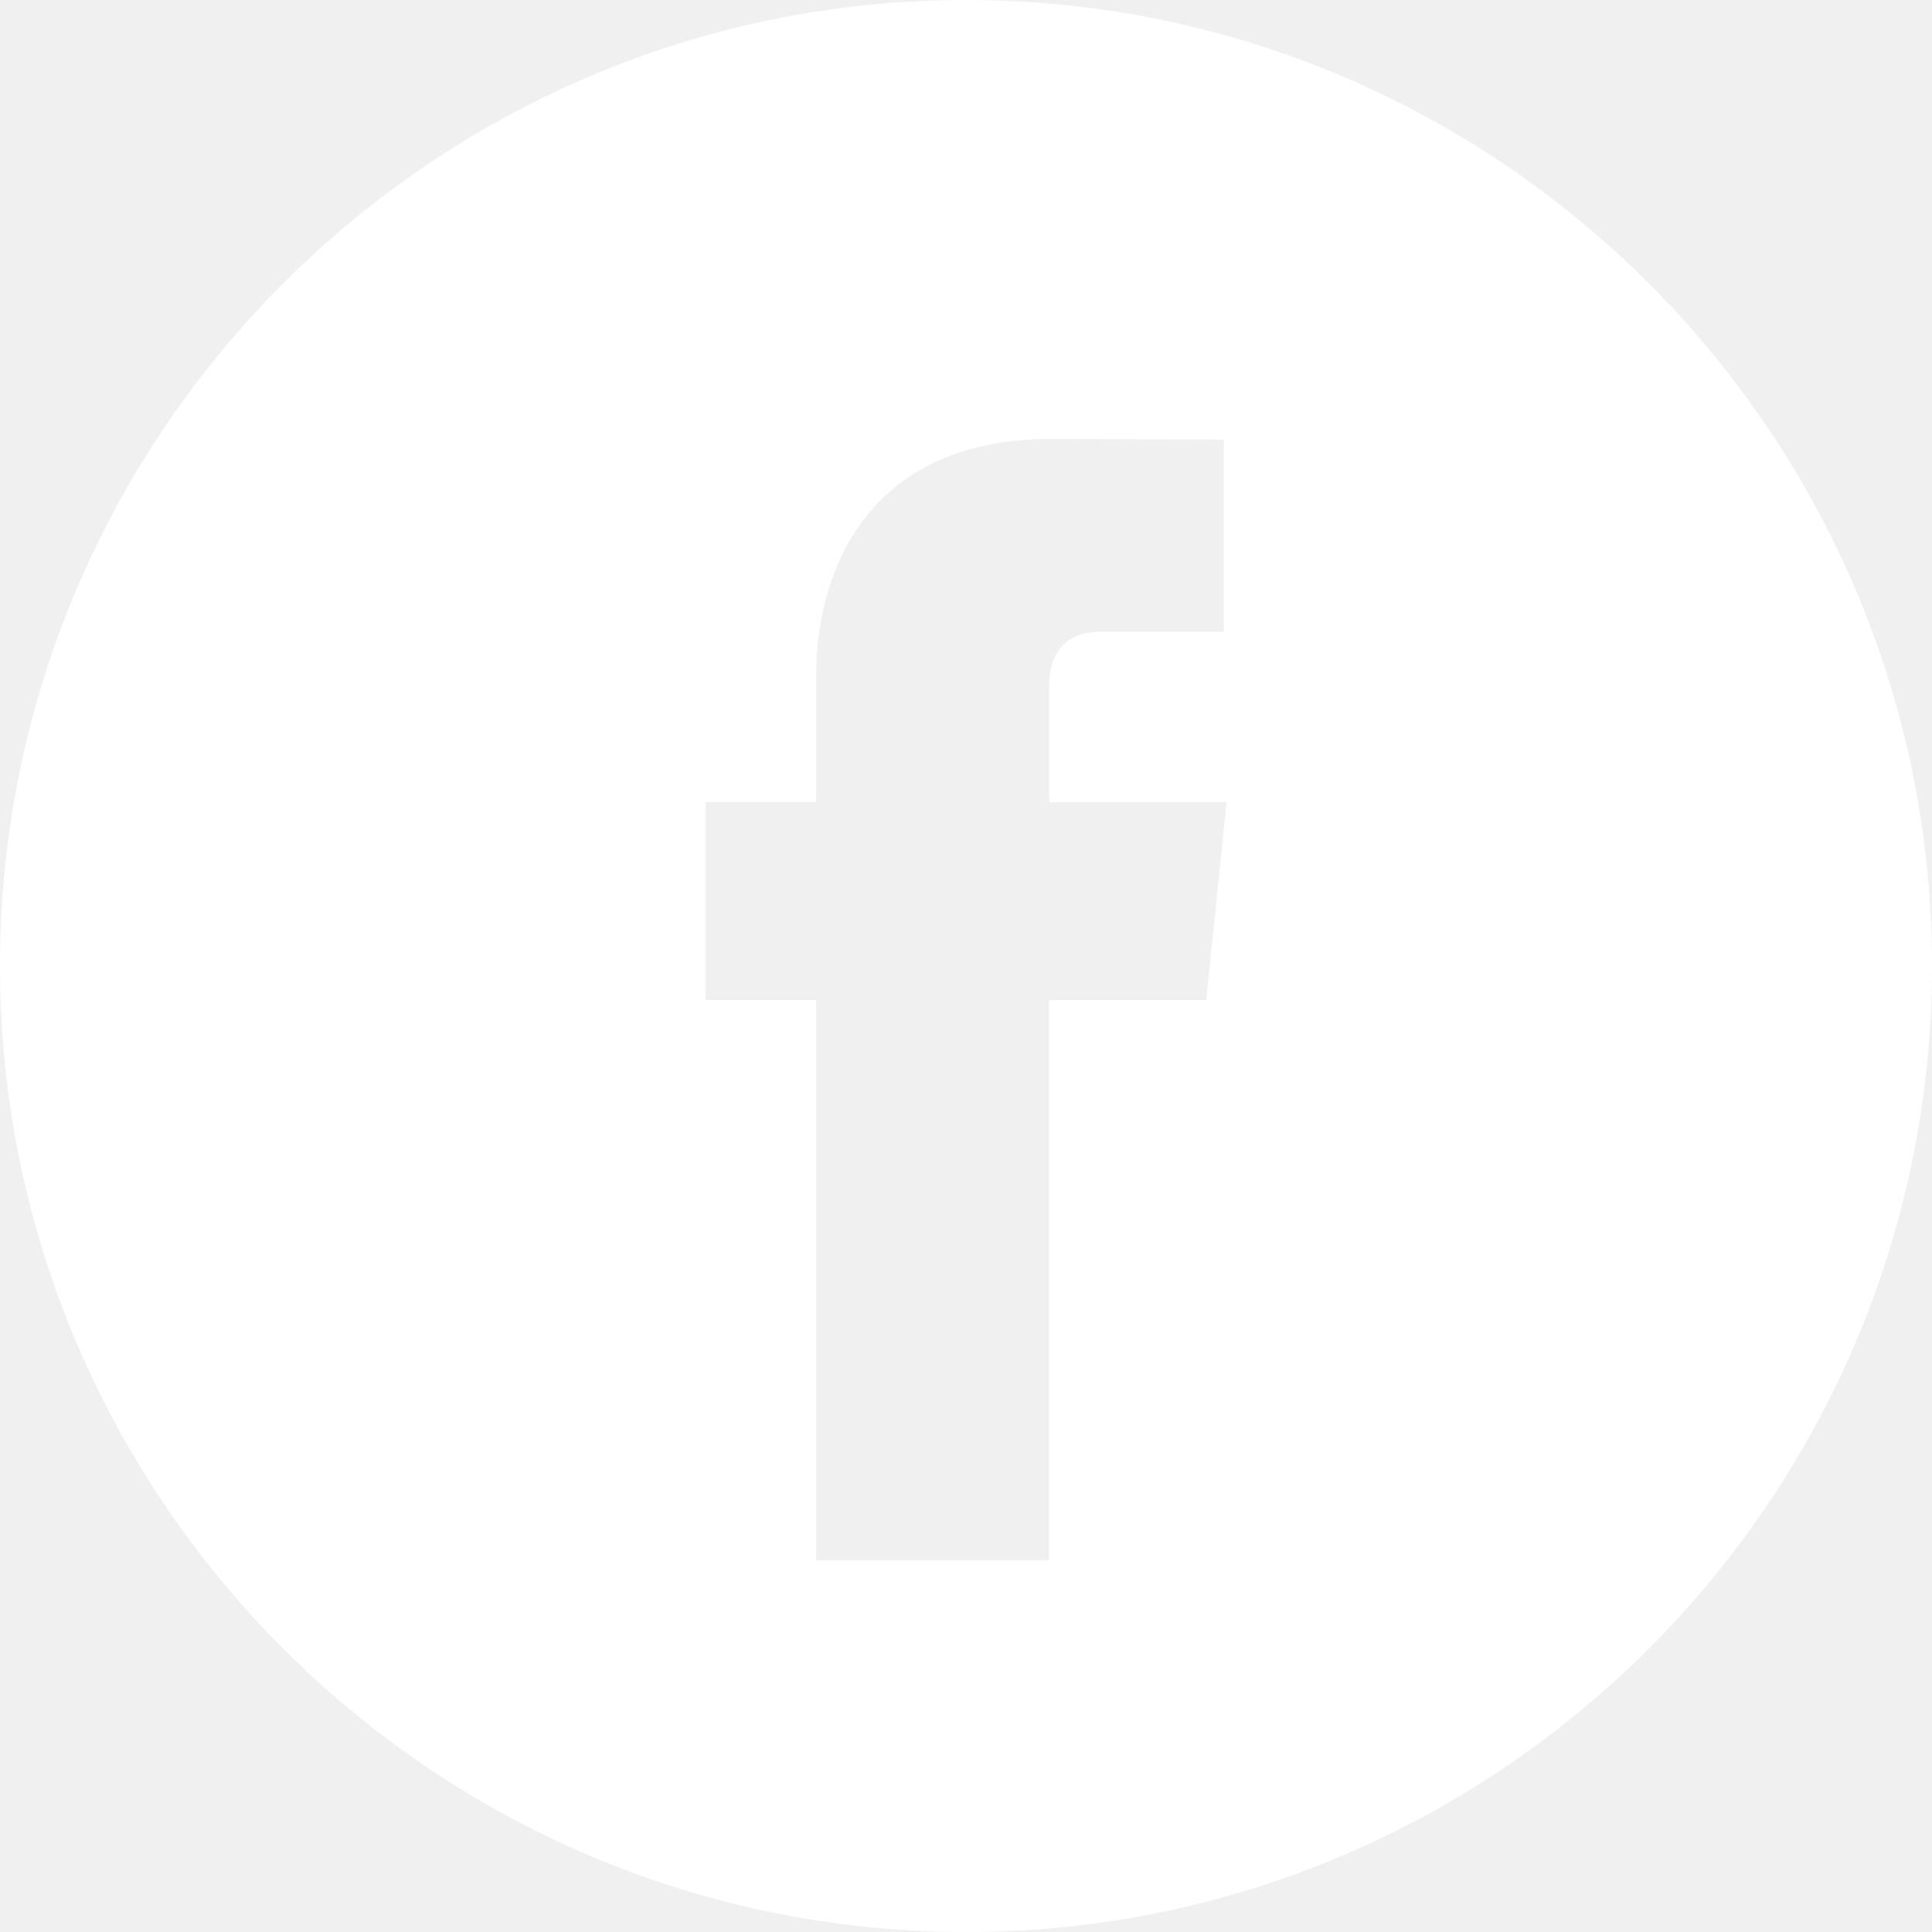
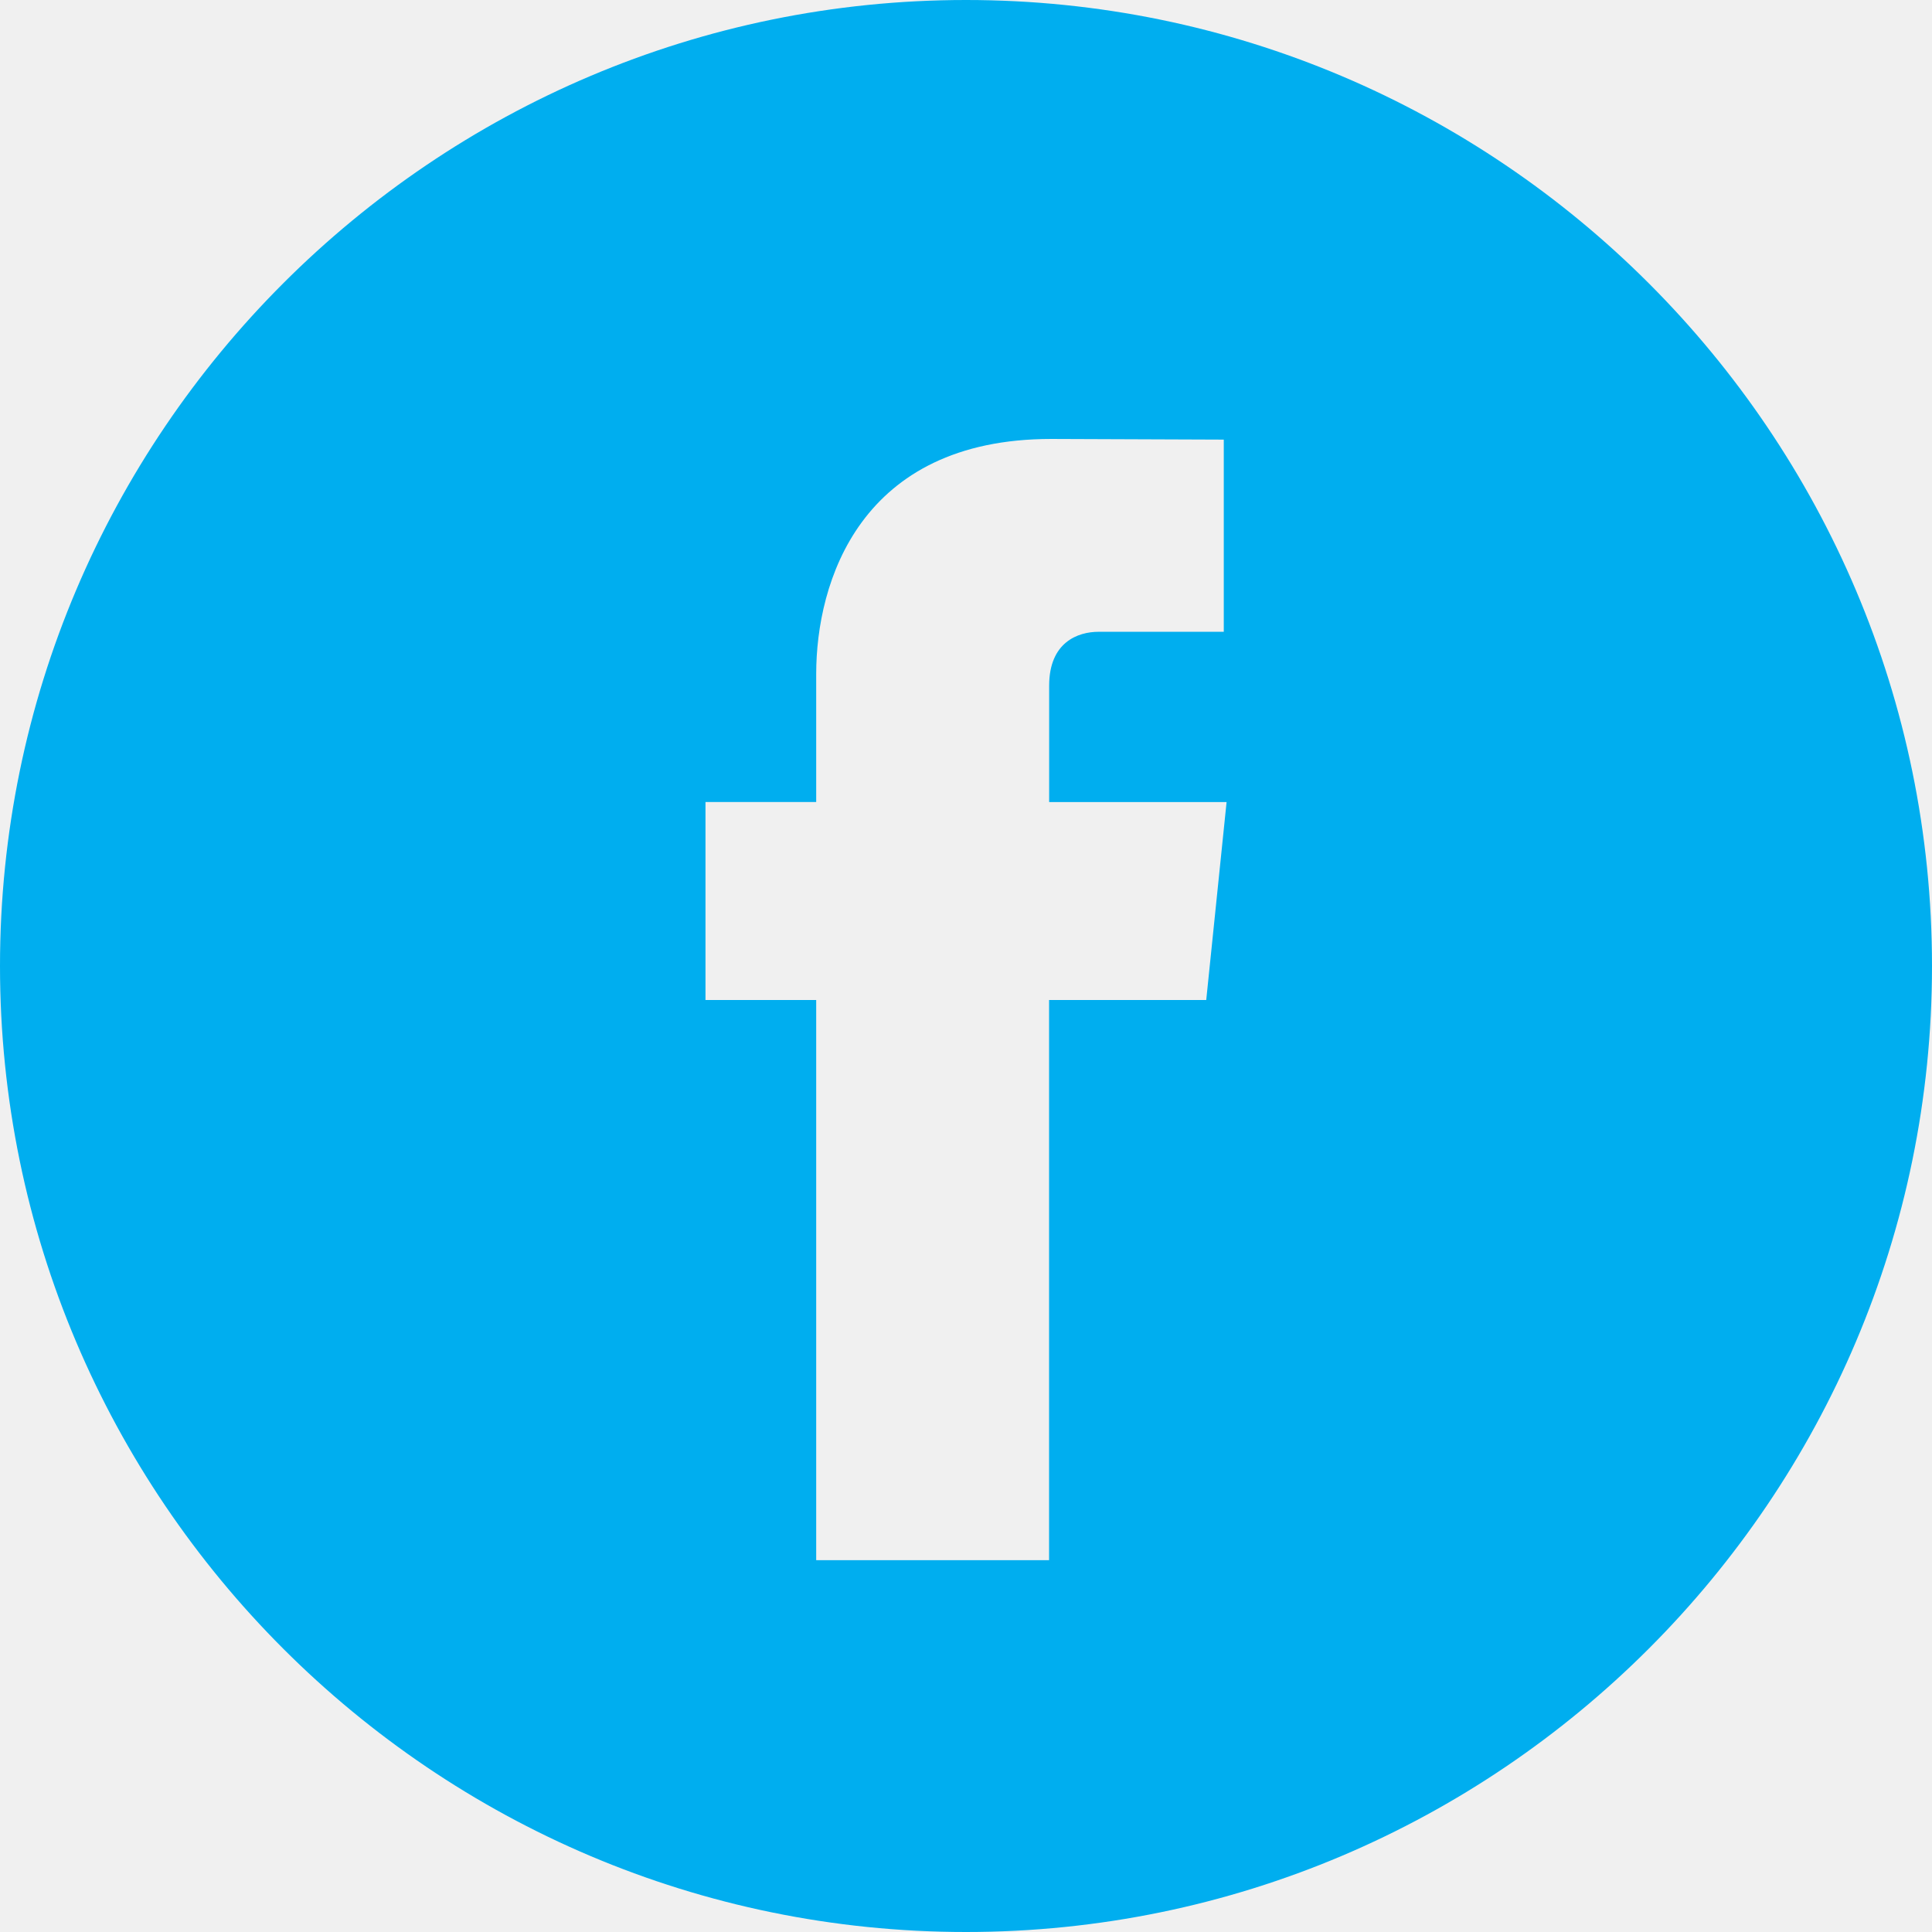
<svg xmlns="http://www.w3.org/2000/svg" id="Capa_1" style="enable-background:new 0 0 49.652 49.652" xml:space="preserve" height="49.652px" viewBox="0 0 49.652 49.652" width="49.652px" version="1.1" y="0px" x="0px">
-   <path d="m24.826 0c-13.689 0-24.826 11.137-24.826 24.826 0 13.688 11.137 24.826 24.826 24.826 13.688 0 24.826-11.138 24.826-24.826 0-13.689-11.136-24.826-24.826-24.826zm6.174 25.7h-4.039v14.396h-5.985v-14.396h-2.845v-5.088h2.845v-3.291c0-2.357 1.12-6.04 6.04-6.04l4.435 0.017v4.939h-3.219c-0.524 0-1.269 0.262-1.269 1.386v2.99h4.56l-0.523 5.087z" fill="#fff" />
+   <path d="m24.826 0c-13.689 0-24.826 11.137-24.826 24.826 0 13.688 11.137 24.826 24.826 24.826 13.688 0 24.826-11.138 24.826-24.826 0-13.689-11.136-24.826-24.826-24.826zm6.174 25.7h-4.039v14.396h-5.985v-14.396h-2.845v-5.088h2.845v-3.291c0-2.357 1.12-6.04 6.04-6.04l4.435 0.017v4.939h-3.219c-0.524 0-1.269 0.262-1.269 1.386v2.99h4.56l-0.523 5.087z" fill="#00aeef" />
</svg>
